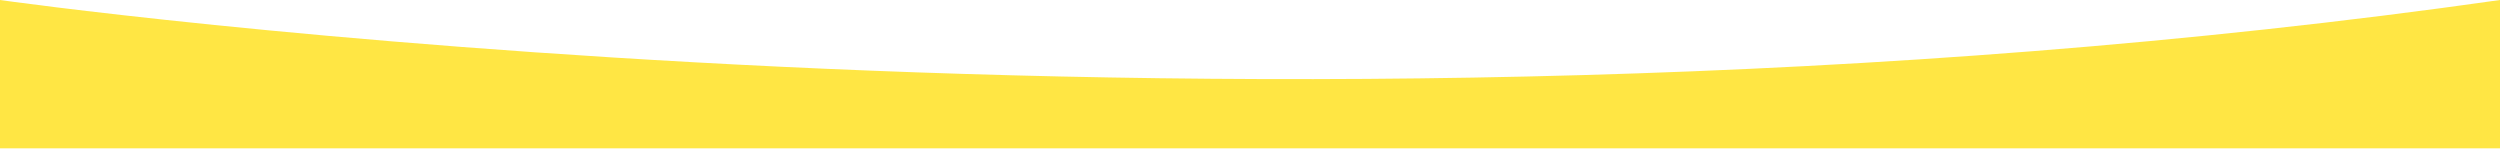
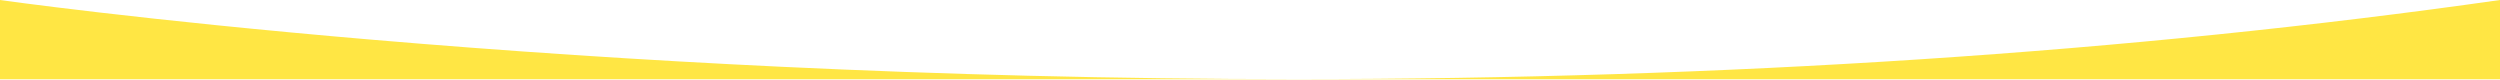
- <svg xmlns="http://www.w3.org/2000/svg" width="1924.557" height="114.213" viewBox="0 0 1924.557 114.213">
-   <path id="Path_1783" data-name="Path 1783" d="M1924.557,698.981C962.279,836.036,0,698.981,0,698.981V813.194H1924.557Z" transform="translate(0 -698.981)" fill="#ffe644" />
+ <svg xmlns="http://www.w3.org/2000/svg" width="1924.56" height="61.001" viewBox="0 0 1924.56 61.001">
+   <path id="Subtraction_5" data-name="Subtraction 5" d="M1934.56,61H10V0c.224.032,27.146,3.855,75.742,9.518,28.448,3.315,58.615,6.6,89.663,9.755,38.8,3.947,79.08,7.71,119.734,11.184C398.606,39.3,505.027,46.343,611.447,51.4c63.186,3,127.073,5.322,189.887,6.9,69.1,1.737,138.6,2.617,206.585,2.617C1339,60.913,1650.771,40.419,1934.56,0V61Z" transform="translate(-10 0)" fill="#ffe644" />
</svg>
